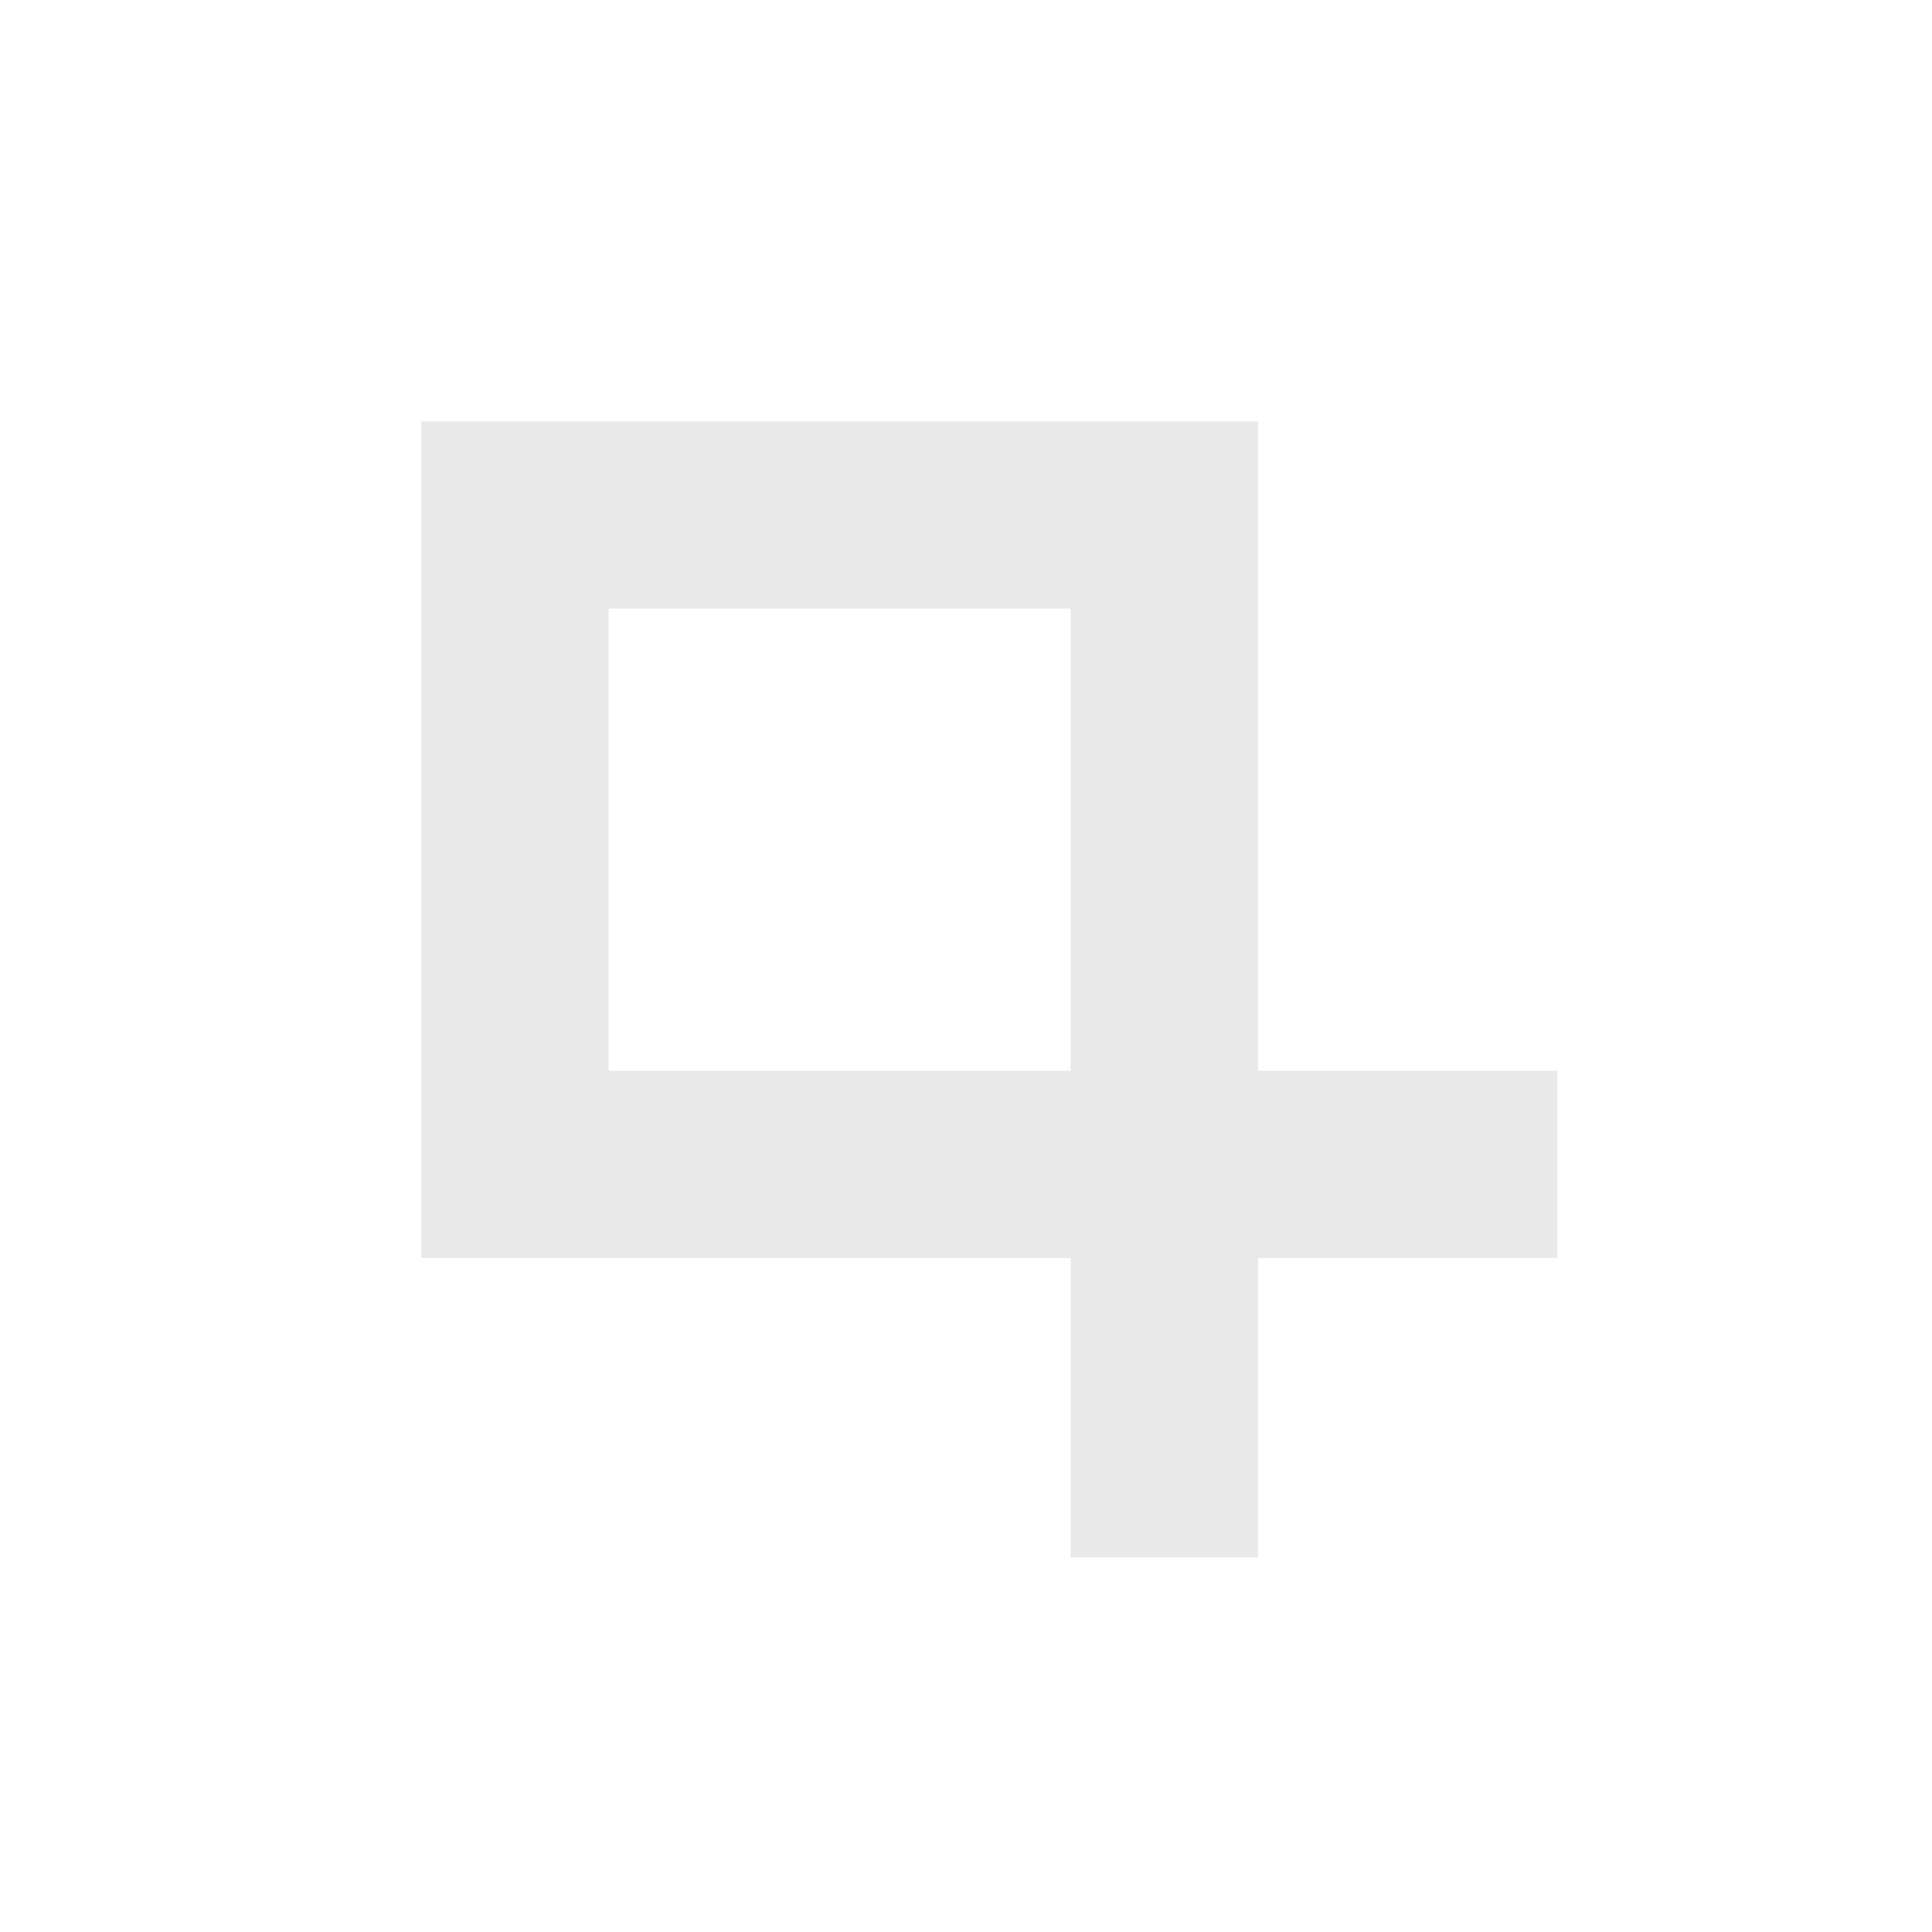
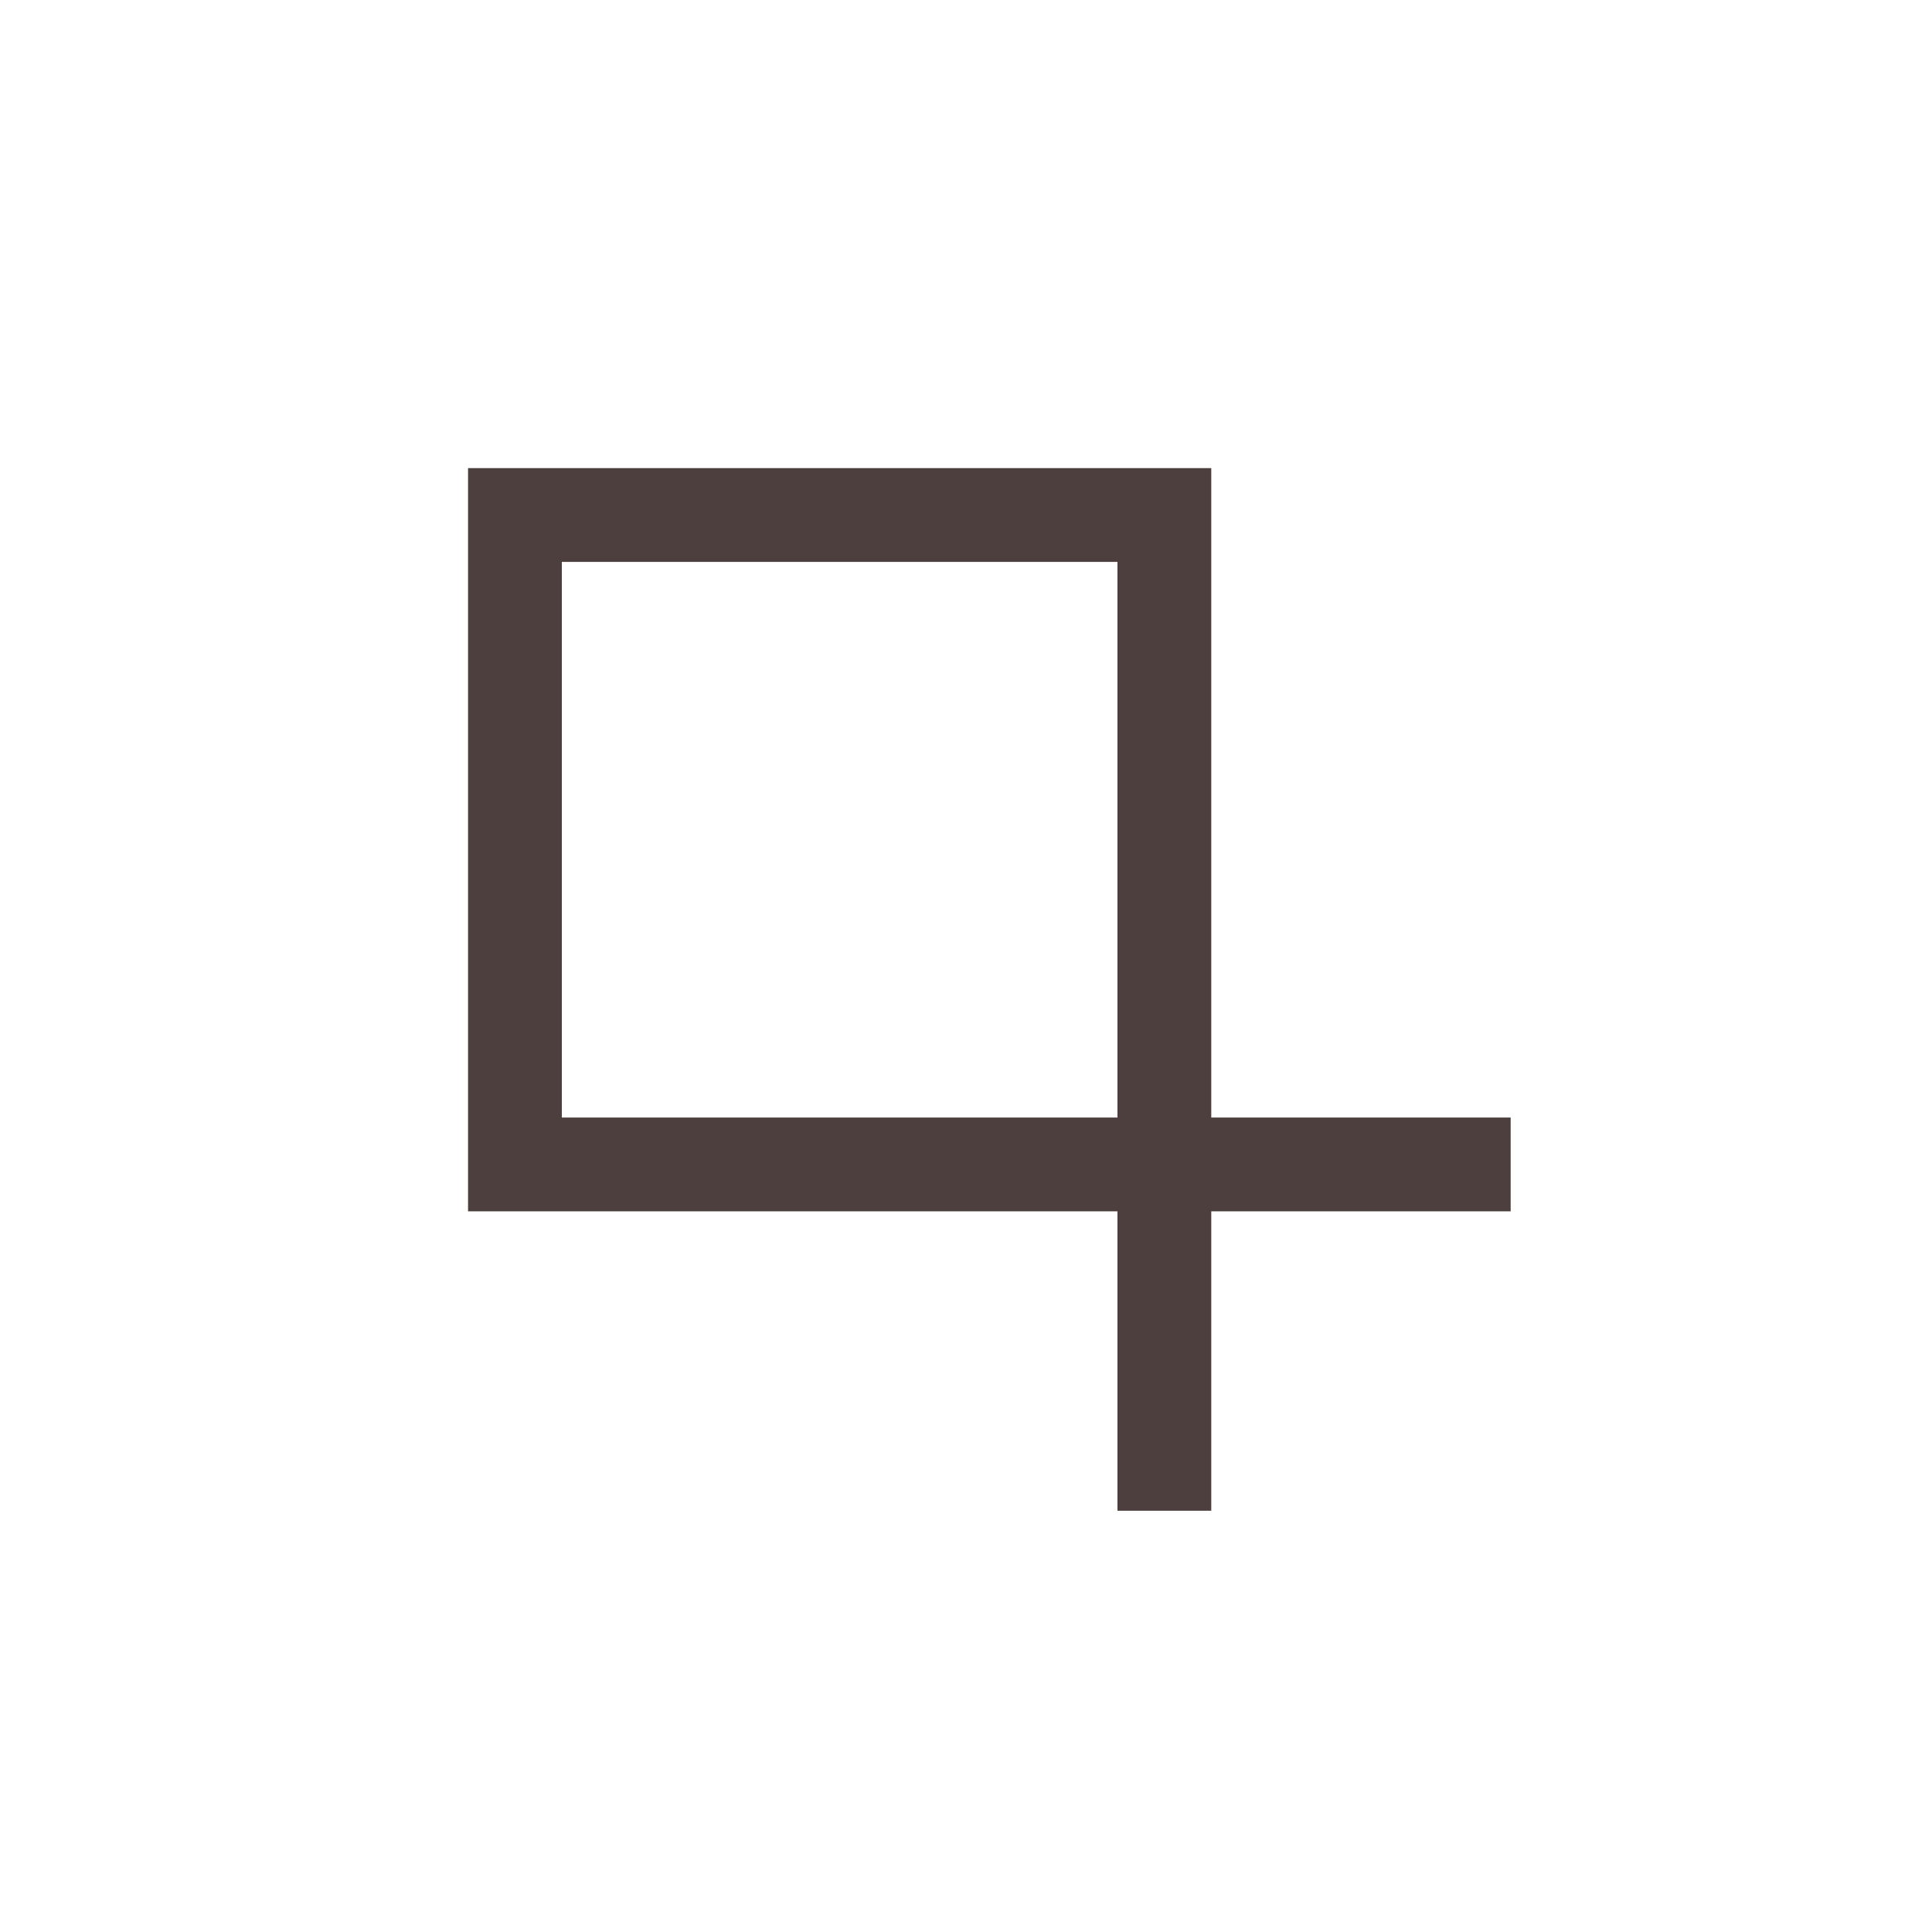
- <svg xmlns="http://www.w3.org/2000/svg" width="20.632" height="20.632" viewBox="0 0 5.459 5.459" version="1.1" id="svg1043">
+ <svg xmlns="http://www.w3.org/2000/svg" id="svg1043" version="1.1" viewBox="0 0 5.459 5.459" height="20.632" width="20.632">
  <defs id="defs1039" />
-   <g id="layer1" transform="translate(-68.17202,-150.5708)">
-     <g id="g1553" style="stroke:#000000;stroke-opacity:0.166;stroke-width:0.529;stroke-miterlimit:4;stroke-dasharray:none;fill:none;fill-opacity:1">
-       <g transform="matrix(0.1293564,0,0,0.2645833,71.1707,150.5154)" id="g1332" style="stroke:#000000;stroke-opacity:0.166;stroke-width:2.86;stroke-miterlimit:4;stroke-dasharray:none;fill:none;fill-opacity:1">
-         <g id="g1277" style="stroke:#000000;stroke-opacity:0.166;stroke-width:2.86;stroke-miterlimit:4;stroke-dasharray:none;fill:none;fill-opacity:1">
-           <g id="g1275" style="stroke:#000000;stroke-opacity:0.166;stroke-width:2.86;stroke-miterlimit:4;stroke-dasharray:none;fill:none;fill-opacity:1" />
+   <g transform="translate(-68.17202,-150.5708)" id="layer1">
+     <g style="stroke:#000000;stroke-opacity:0.166;stroke-width:0.529;stroke-miterlimit:4;stroke-dasharray:none;fill:none;fill-opacity:1" id="g1553">
+       <g style="stroke:#000000;stroke-opacity:0.166;stroke-width:2.86;stroke-miterlimit:4;stroke-dasharray:none;fill:none;fill-opacity:1" id="g1332" transform="matrix(0.1293564,0,0,0.2645833,71.1707,150.5154)">
+         <g style="stroke:#000000;stroke-opacity:0.166;stroke-width:2.86;stroke-miterlimit:4;stroke-dasharray:none;fill:none;fill-opacity:1" id="g1277">
+           <g style="stroke:#000000;stroke-opacity:0.166;stroke-width:2.86;stroke-miterlimit:4;stroke-dasharray:none;fill:none;fill-opacity:1" id="g1275" />
        </g>
-         <g id="g1279" style="stroke:#000000;stroke-opacity:0.166;stroke-width:2.86;stroke-miterlimit:4;stroke-dasharray:none;fill:none;fill-opacity:1" />
-         <g id="g1281" style="stroke:#000000;stroke-opacity:0.166;stroke-width:2.86;stroke-miterlimit:4;stroke-dasharray:none;fill:none;fill-opacity:1" />
-         <g id="g1283" style="stroke:#000000;stroke-opacity:0.166;stroke-width:2.86;stroke-miterlimit:4;stroke-dasharray:none;fill:none;fill-opacity:1" />
-         <g id="g1285" style="stroke:#000000;stroke-opacity:0.166;stroke-width:2.86;stroke-miterlimit:4;stroke-dasharray:none;fill:none;fill-opacity:1" />
-         <g id="g1287" style="stroke:#000000;stroke-opacity:0.166;stroke-width:2.86;stroke-miterlimit:4;stroke-dasharray:none;fill:none;fill-opacity:1" />
-         <g id="g1289" style="stroke:#000000;stroke-opacity:0.166;stroke-width:2.86;stroke-miterlimit:4;stroke-dasharray:none;fill:none;fill-opacity:1" />
-         <g id="g1291" style="stroke:#000000;stroke-opacity:0.166;stroke-width:2.86;stroke-miterlimit:4;stroke-dasharray:none;fill:none;fill-opacity:1" />
-         <g id="g1293" style="stroke:#000000;stroke-opacity:0.166;stroke-width:2.86;stroke-miterlimit:4;stroke-dasharray:none;fill:none;fill-opacity:1" />
-         <g id="g1295" style="stroke:#000000;stroke-opacity:0.166;stroke-width:2.86;stroke-miterlimit:4;stroke-dasharray:none;fill:none;fill-opacity:1" />
-         <g id="g1297" style="stroke:#000000;stroke-opacity:0.166;stroke-width:2.86;stroke-miterlimit:4;stroke-dasharray:none;fill:none;fill-opacity:1" />
-         <g id="g1299" style="stroke:#000000;stroke-opacity:0.166;stroke-width:2.86;stroke-miterlimit:4;stroke-dasharray:none;fill:none;fill-opacity:1" />
-         <g id="g1301" style="stroke:#000000;stroke-opacity:0.166;stroke-width:2.86;stroke-miterlimit:4;stroke-dasharray:none;fill:none;fill-opacity:1" />
-         <g id="g1303" style="stroke:#000000;stroke-opacity:0.166;stroke-width:2.86;stroke-miterlimit:4;stroke-dasharray:none;fill:none;fill-opacity:1" />
-         <g id="g1305" style="stroke:#000000;stroke-opacity:0.166;stroke-width:2.86;stroke-miterlimit:4;stroke-dasharray:none;fill:none;fill-opacity:1" />
-         <g id="g1307" style="stroke:#000000;stroke-opacity:0.166;stroke-width:2.86;stroke-miterlimit:4;stroke-dasharray:none;fill:none;fill-opacity:1" />
+         <g style="stroke:#000000;stroke-opacity:0.166;stroke-width:2.86;stroke-miterlimit:4;stroke-dasharray:none;fill:none;fill-opacity:1" id="g1279" />
+         <g style="stroke:#000000;stroke-opacity:0.166;stroke-width:2.86;stroke-miterlimit:4;stroke-dasharray:none;fill:none;fill-opacity:1" id="g1281" />
+         <g style="stroke:#000000;stroke-opacity:0.166;stroke-width:2.86;stroke-miterlimit:4;stroke-dasharray:none;fill:none;fill-opacity:1" id="g1283" />
+         <g style="stroke:#000000;stroke-opacity:0.166;stroke-width:2.86;stroke-miterlimit:4;stroke-dasharray:none;fill:none;fill-opacity:1" id="g1285" />
+         <g style="stroke:#000000;stroke-opacity:0.166;stroke-width:2.86;stroke-miterlimit:4;stroke-dasharray:none;fill:none;fill-opacity:1" id="g1287" />
+         <g style="stroke:#000000;stroke-opacity:0.166;stroke-width:2.86;stroke-miterlimit:4;stroke-dasharray:none;fill:none;fill-opacity:1" id="g1289" />
+         <g style="stroke:#000000;stroke-opacity:0.166;stroke-width:2.86;stroke-miterlimit:4;stroke-dasharray:none;fill:none;fill-opacity:1" id="g1291" />
+         <g style="stroke:#000000;stroke-opacity:0.166;stroke-width:2.86;stroke-miterlimit:4;stroke-dasharray:none;fill:none;fill-opacity:1" id="g1293" />
+         <g style="stroke:#000000;stroke-opacity:0.166;stroke-width:2.86;stroke-miterlimit:4;stroke-dasharray:none;fill:none;fill-opacity:1" id="g1295" />
+         <g style="stroke:#000000;stroke-opacity:0.166;stroke-width:2.86;stroke-miterlimit:4;stroke-dasharray:none;fill:none;fill-opacity:1" id="g1297" />
+         <g style="stroke:#000000;stroke-opacity:0.166;stroke-width:2.86;stroke-miterlimit:4;stroke-dasharray:none;fill:none;fill-opacity:1" id="g1299" />
+         <g style="stroke:#000000;stroke-opacity:0.166;stroke-width:2.86;stroke-miterlimit:4;stroke-dasharray:none;fill:none;fill-opacity:1" id="g1301" />
+         <g style="stroke:#000000;stroke-opacity:0.166;stroke-width:2.86;stroke-miterlimit:4;stroke-dasharray:none;fill:none;fill-opacity:1" id="g1303" />
+         <g style="stroke:#000000;stroke-opacity:0.166;stroke-width:2.86;stroke-miterlimit:4;stroke-dasharray:none;fill:none;fill-opacity:1" id="g1305" />
+         <g style="stroke:#000000;stroke-opacity:0.166;stroke-width:2.86;stroke-miterlimit:4;stroke-dasharray:none;fill:none;fill-opacity:1" id="g1307" />
      </g>
-       <g id="g1332-8" transform="matrix(0,0.1293564,-0.2645833,0,74.80798,153.5695)" style="stroke:#000000;stroke-opacity:0.166;stroke-width:2.86;stroke-miterlimit:4;stroke-dasharray:none;fill:none;fill-opacity:1">
-         <g id="g1277-4" style="stroke:#000000;stroke-opacity:0.166;stroke-width:2.86;stroke-miterlimit:4;stroke-dasharray:none;fill:none;fill-opacity:1">
-           <g id="g1275-8" style="stroke:#000000;stroke-opacity:0.166;stroke-width:2.86;stroke-miterlimit:4;stroke-dasharray:none;fill:none;fill-opacity:1" />
+       <g style="stroke:#000000;stroke-opacity:0.166;stroke-width:2.86;stroke-miterlimit:4;stroke-dasharray:none;fill:none;fill-opacity:1" transform="matrix(0,0.1293564,-0.2645833,0,74.80798,153.5695)" id="g1332-8">
+         <g style="stroke:#000000;stroke-opacity:0.166;stroke-width:2.86;stroke-miterlimit:4;stroke-dasharray:none;fill:none;fill-opacity:1" id="g1277-4">
+           <g style="stroke:#000000;stroke-opacity:0.166;stroke-width:2.86;stroke-miterlimit:4;stroke-dasharray:none;fill:none;fill-opacity:1" id="g1275-8" />
        </g>
-         <g id="g1279-4" style="stroke:#000000;stroke-opacity:0.166;stroke-width:2.86;stroke-miterlimit:4;stroke-dasharray:none;fill:none;fill-opacity:1" />
-         <g id="g1281-6" style="stroke:#000000;stroke-opacity:0.166;stroke-width:2.86;stroke-miterlimit:4;stroke-dasharray:none;fill:none;fill-opacity:1" />
-         <g id="g1283-0" style="stroke:#000000;stroke-opacity:0.166;stroke-width:2.86;stroke-miterlimit:4;stroke-dasharray:none;fill:none;fill-opacity:1" />
-         <g id="g1285-3" style="stroke:#000000;stroke-opacity:0.166;stroke-width:2.86;stroke-miterlimit:4;stroke-dasharray:none;fill:none;fill-opacity:1" />
-         <g id="g1287-2" style="stroke:#000000;stroke-opacity:0.166;stroke-width:2.86;stroke-miterlimit:4;stroke-dasharray:none;fill:none;fill-opacity:1" />
-         <g id="g1289-6" style="stroke:#000000;stroke-opacity:0.166;stroke-width:2.86;stroke-miterlimit:4;stroke-dasharray:none;fill:none;fill-opacity:1" />
-         <g id="g1291-9" style="stroke:#000000;stroke-opacity:0.166;stroke-width:2.86;stroke-miterlimit:4;stroke-dasharray:none;fill:none;fill-opacity:1" />
-         <g id="g1293-4" style="stroke:#000000;stroke-opacity:0.166;stroke-width:2.86;stroke-miterlimit:4;stroke-dasharray:none;fill:none;fill-opacity:1" />
-         <g id="g1295-1" style="stroke:#000000;stroke-opacity:0.166;stroke-width:2.86;stroke-miterlimit:4;stroke-dasharray:none;fill:none;fill-opacity:1" />
-         <g id="g1297-3" style="stroke:#000000;stroke-opacity:0.166;stroke-width:2.86;stroke-miterlimit:4;stroke-dasharray:none;fill:none;fill-opacity:1" />
-         <g id="g1299-7" style="stroke:#000000;stroke-opacity:0.166;stroke-width:2.86;stroke-miterlimit:4;stroke-dasharray:none;fill:none;fill-opacity:1" />
-         <g id="g1301-8" style="stroke:#000000;stroke-opacity:0.166;stroke-width:2.86;stroke-miterlimit:4;stroke-dasharray:none;fill:none;fill-opacity:1" />
-         <g id="g1303-8" style="stroke:#000000;stroke-opacity:0.166;stroke-width:2.86;stroke-miterlimit:4;stroke-dasharray:none;fill:none;fill-opacity:1" />
-         <g id="g1305-3" style="stroke:#000000;stroke-opacity:0.166;stroke-width:2.86;stroke-miterlimit:4;stroke-dasharray:none;fill:none;fill-opacity:1" />
-         <g id="g1307-8" style="stroke:#000000;stroke-opacity:0.166;stroke-width:2.86;stroke-miterlimit:4;stroke-dasharray:none;fill:none;fill-opacity:1" />
+         <g style="stroke:#000000;stroke-opacity:0.166;stroke-width:2.86;stroke-miterlimit:4;stroke-dasharray:none;fill:none;fill-opacity:1" id="g1279-4" />
+         <g style="stroke:#000000;stroke-opacity:0.166;stroke-width:2.86;stroke-miterlimit:4;stroke-dasharray:none;fill:none;fill-opacity:1" id="g1281-6" />
+         <g style="stroke:#000000;stroke-opacity:0.166;stroke-width:2.86;stroke-miterlimit:4;stroke-dasharray:none;fill:none;fill-opacity:1" id="g1283-0" />
+         <g style="stroke:#000000;stroke-opacity:0.166;stroke-width:2.86;stroke-miterlimit:4;stroke-dasharray:none;fill:none;fill-opacity:1" id="g1285-3" />
+         <g style="stroke:#000000;stroke-opacity:0.166;stroke-width:2.86;stroke-miterlimit:4;stroke-dasharray:none;fill:none;fill-opacity:1" id="g1287-2" />
+         <g style="stroke:#000000;stroke-opacity:0.166;stroke-width:2.86;stroke-miterlimit:4;stroke-dasharray:none;fill:none;fill-opacity:1" id="g1289-6" />
+         <g style="stroke:#000000;stroke-opacity:0.166;stroke-width:2.86;stroke-miterlimit:4;stroke-dasharray:none;fill:none;fill-opacity:1" id="g1291-9" />
+         <g style="stroke:#000000;stroke-opacity:0.166;stroke-width:2.86;stroke-miterlimit:4;stroke-dasharray:none;fill:none;fill-opacity:1" id="g1293-4" />
+         <g style="stroke:#000000;stroke-opacity:0.166;stroke-width:2.86;stroke-miterlimit:4;stroke-dasharray:none;fill:none;fill-opacity:1" id="g1295-1" />
+         <g style="stroke:#000000;stroke-opacity:0.166;stroke-width:2.86;stroke-miterlimit:4;stroke-dasharray:none;fill:none;fill-opacity:1" id="g1297-3" />
+         <g style="stroke:#000000;stroke-opacity:0.166;stroke-width:2.86;stroke-miterlimit:4;stroke-dasharray:none;fill:none;fill-opacity:1" id="g1299-7" />
+         <g style="stroke:#000000;stroke-opacity:0.166;stroke-width:2.86;stroke-miterlimit:4;stroke-dasharray:none;fill:none;fill-opacity:1" id="g1301-8" />
+         <g style="stroke:#000000;stroke-opacity:0.166;stroke-width:2.86;stroke-miterlimit:4;stroke-dasharray:none;fill:none;fill-opacity:1" id="g1303-8" />
+         <g style="stroke:#000000;stroke-opacity:0.166;stroke-width:2.86;stroke-miterlimit:4;stroke-dasharray:none;fill:none;fill-opacity:1" id="g1305-3" />
+         <g style="stroke:#000000;stroke-opacity:0.166;stroke-width:2.86;stroke-miterlimit:4;stroke-dasharray:none;fill:none;fill-opacity:1" id="g1307-8" />
      </g>
    </g>
-     <path d="m 72.308,153.861 h -0.846 m 0,0 v 0.846 m -1.835,-2.681 h 1.835 v 1.835 h -1.835 z" style="fill:none;stroke:#000000;stroke-width:0.529;stroke-linecap:square;stroke-miterlimit:2;stroke-dasharray:none;stroke-opacity:0.089;fill-opacity:1" id="path1273-0-9-4" />
+     <path id="path1273-0-9-4" style="fill:none;stroke:#4d3f3e;stroke-width:0.265;stroke-linecap:square;stroke-miterlimit:2;stroke-dasharray:none;stroke-opacity:1;fill-opacity:1" d="m 72.308,153.861 h -0.846 m 0,0 v 0.846 m -1.835,-2.681 h 1.835 v 1.835 h -1.835 z" />
  </g>
</svg>
